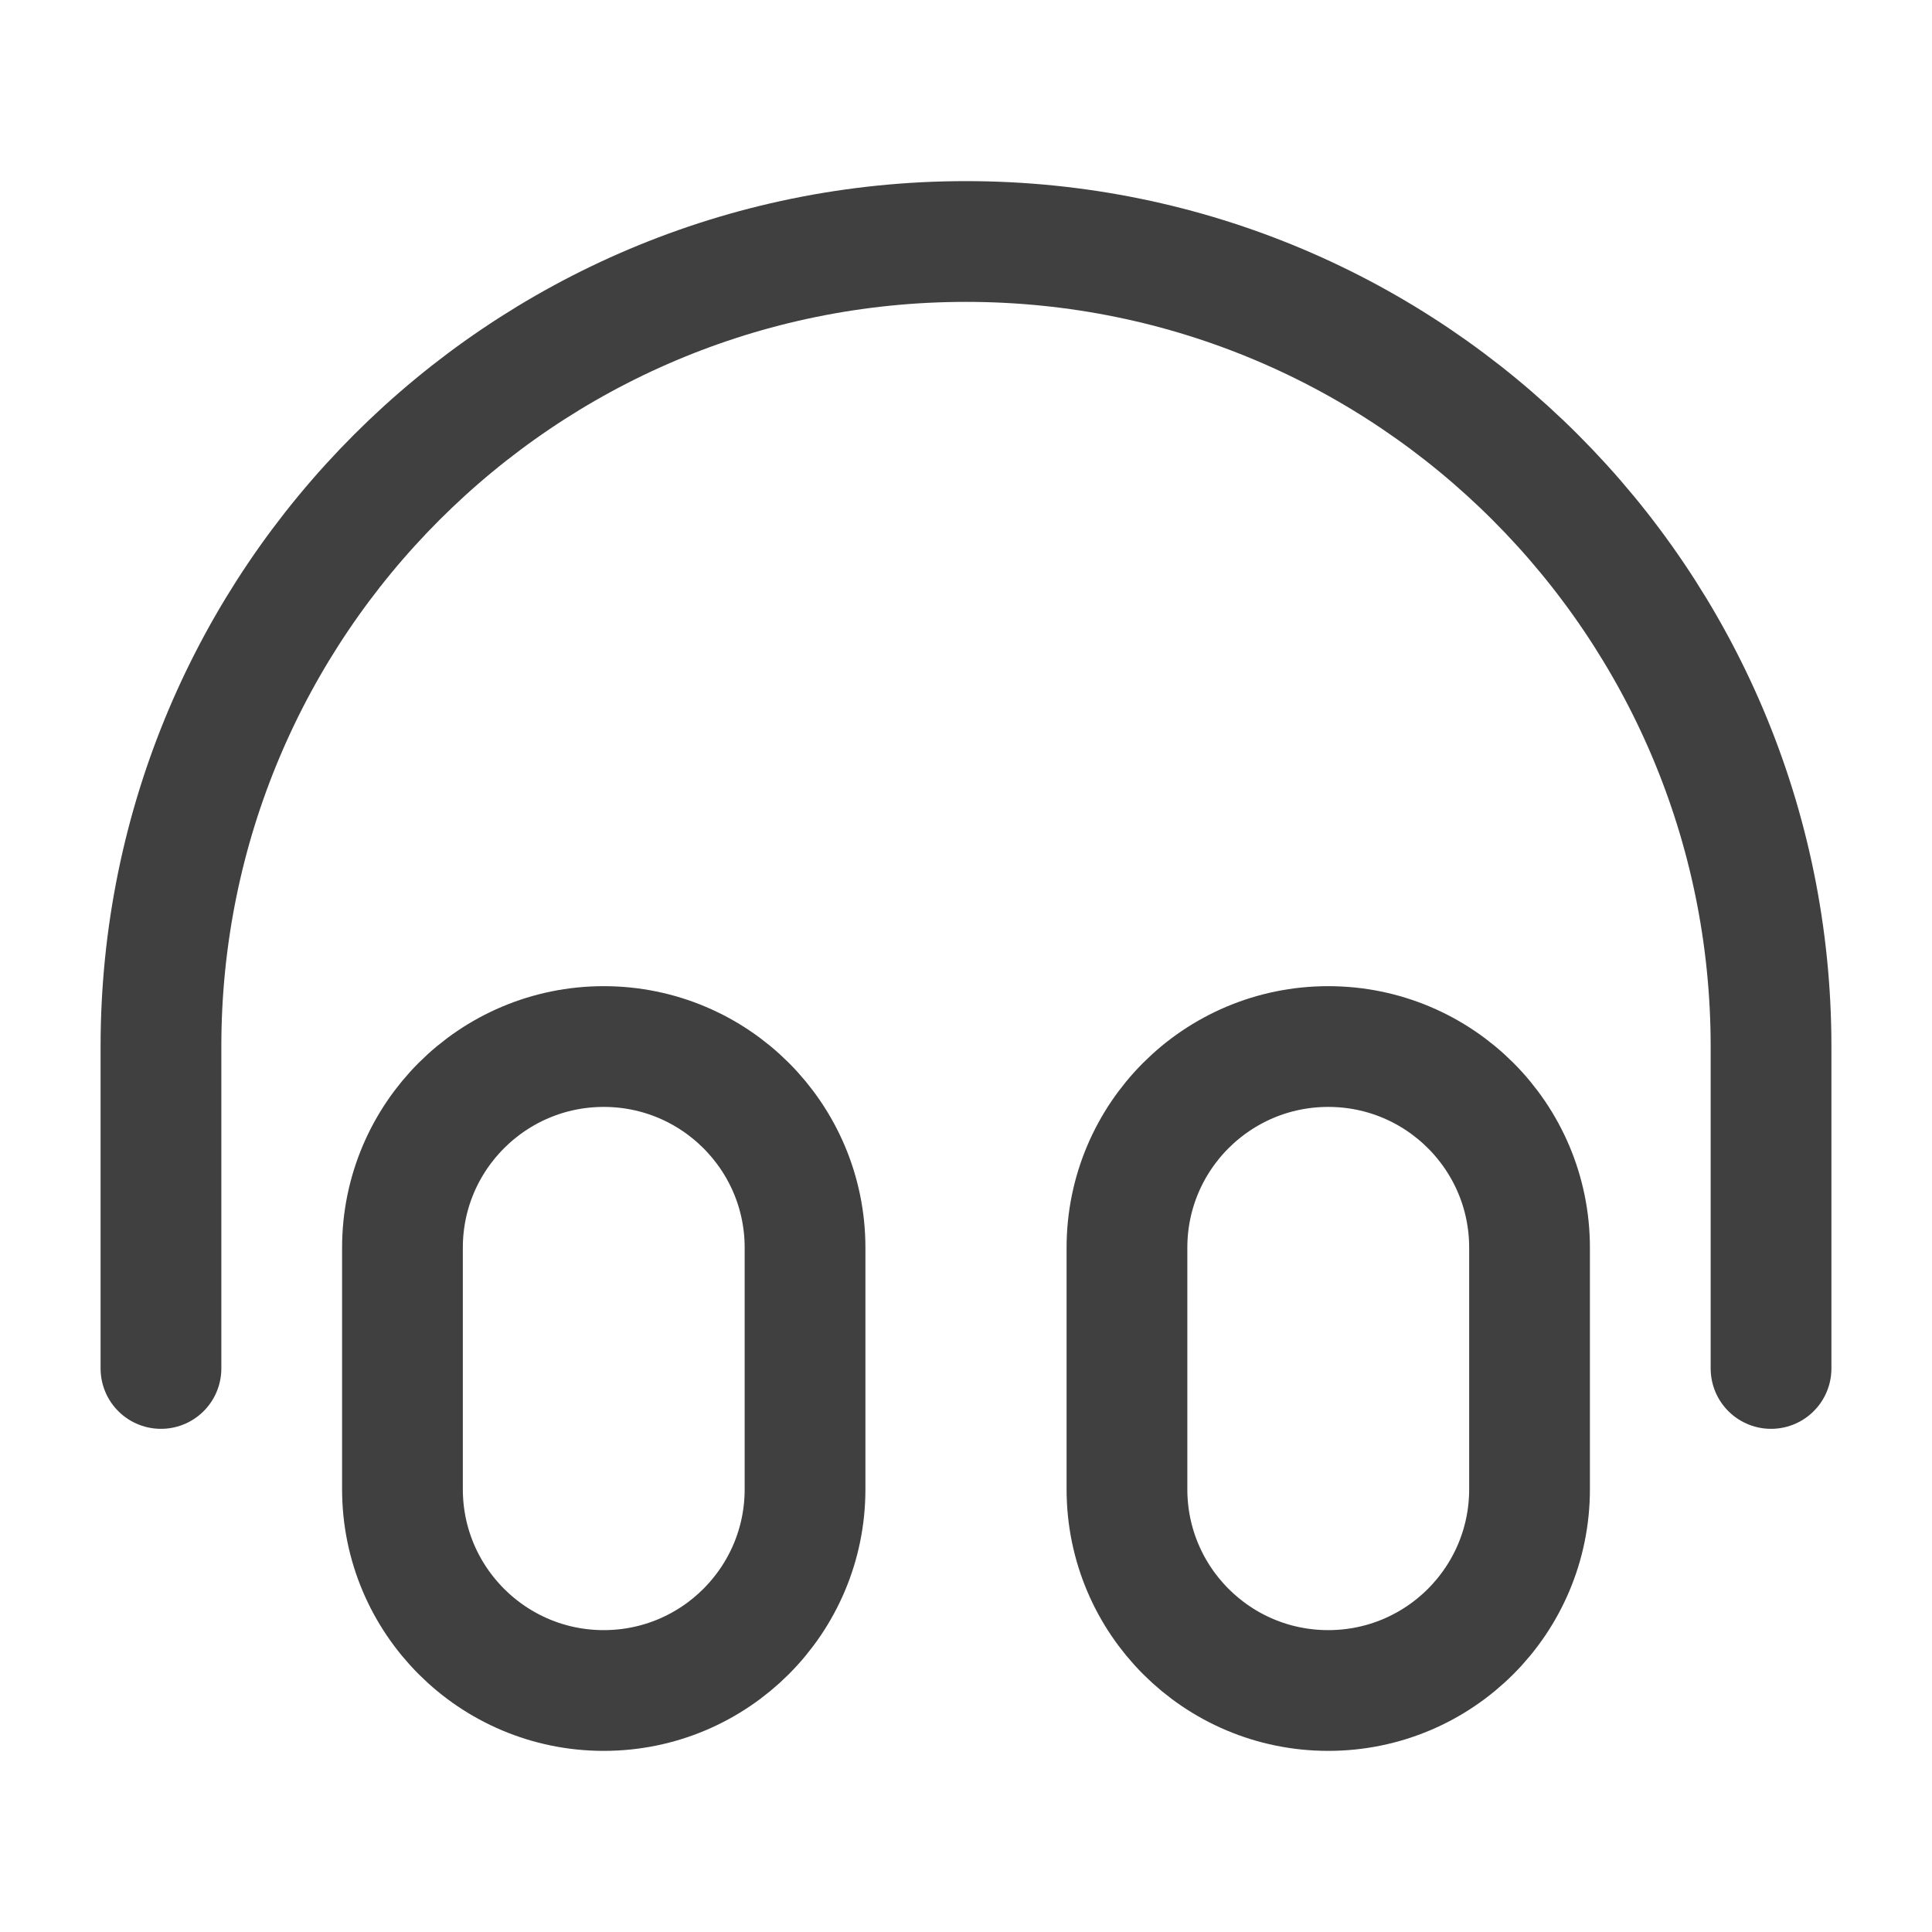
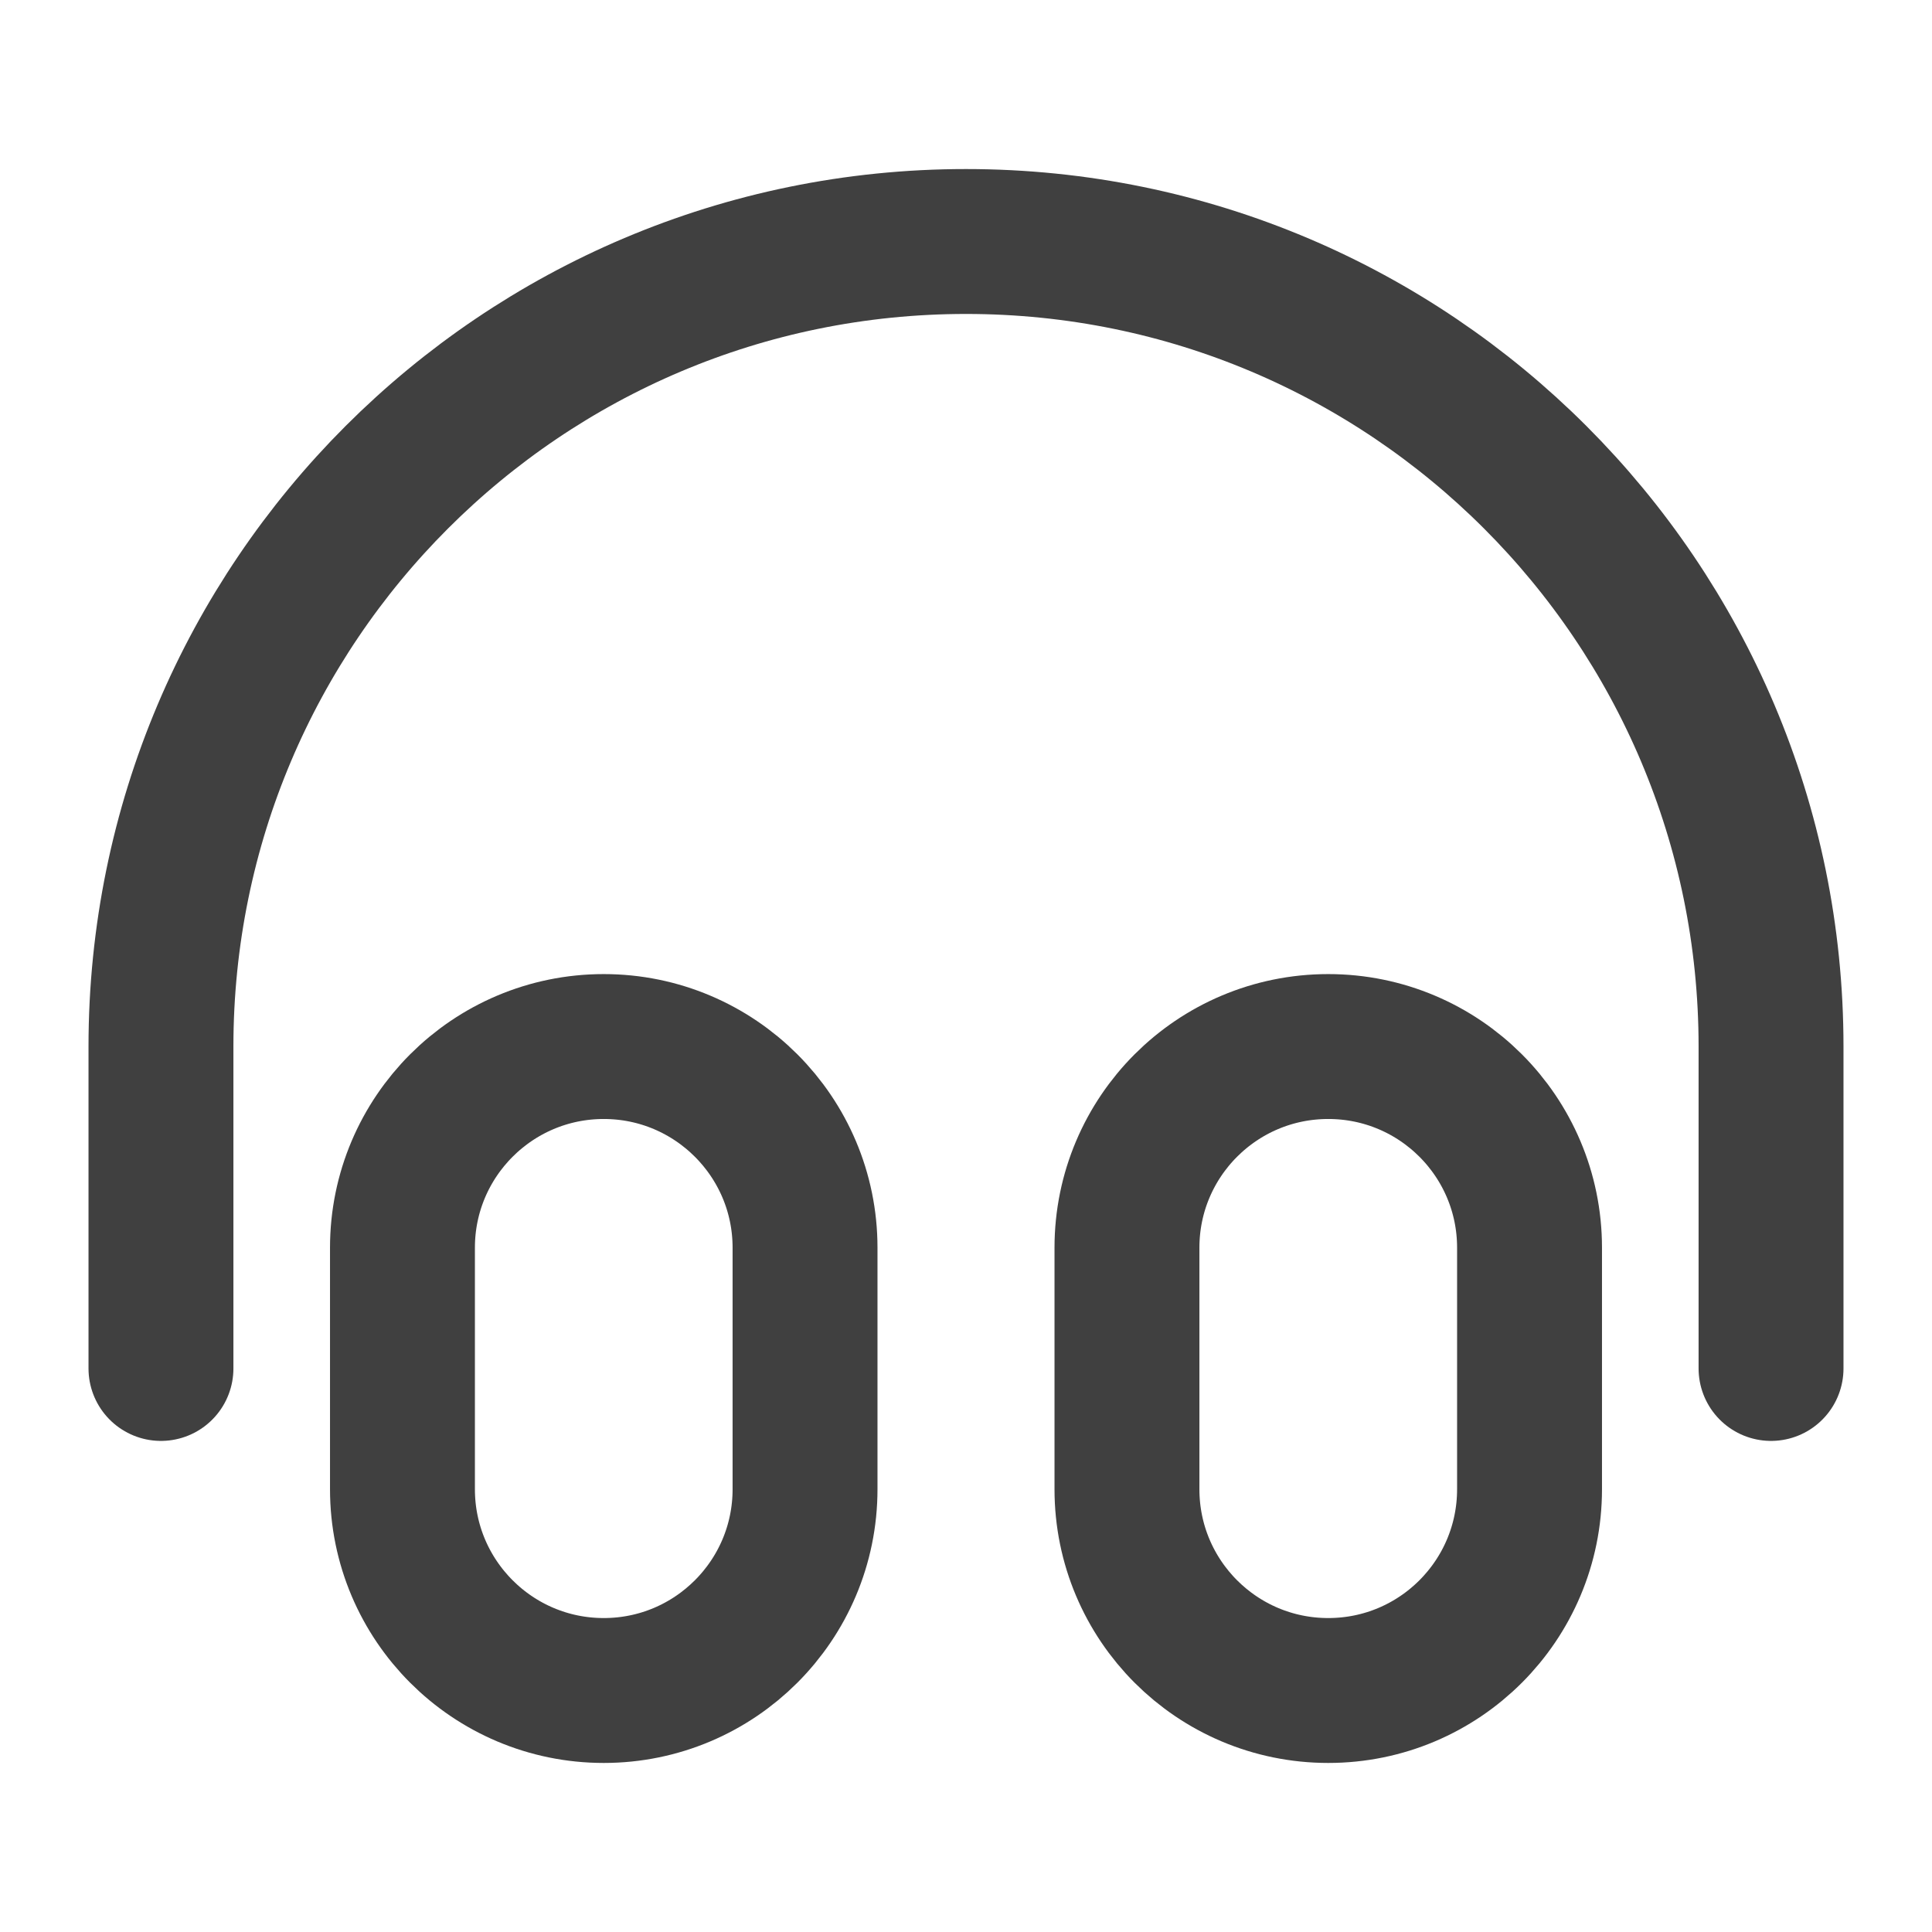
<svg xmlns="http://www.w3.org/2000/svg" preserveAspectRatio="none" overflow="visible" style="display: block;" width="16" height="16" viewBox="0 0 16 16" fill="none">
  <g id="headphones-02">
-     <path id="Icon" d="M14.667 11.333V8.667C14.667 4.985 11.682 2 8 2C4.318 2 1.333 4.985 1.333 8.667V11.333M5 14C4.08 14 3.333 13.254 3.333 12.333V10.333C3.333 9.413 4.08 8.667 5 8.667C5.92 8.667 6.667 9.413 6.667 10.333V12.333C6.667 13.254 5.92 14 5 14ZM11 14C10.079 14 9.333 13.254 9.333 12.333V10.333C9.333 9.413 10.079 8.667 11 8.667C11.921 8.667 12.667 9.413 12.667 10.333V12.333C12.667 13.254 11.921 14 11 14Z" stroke-linecap="round" stroke-linejoin="round" stroke="#404040" />
+     <path id="Icon" d="M14.667 11.333V8.667C14.667 4.985 11.682 2 8 2C4.318 2 1.333 4.985 1.333 8.667V11.333M5 14C4.08 14 3.333 13.254 3.333 12.333V10.333C3.333 9.413 4.08 8.667 5 8.667C5.92 8.667 6.667 9.413 6.667 10.333V12.333C6.667 13.254 5.92 14 5 14ZM11 14C10.079 14 9.333 13.254 9.333 12.333V10.333C9.333 9.413 10.079 8.667 11 8.667C11.921 8.667 12.667 9.413 12.667 10.333V12.333C12.667 13.254 11.921 14 11 14Z" stroke-width="1.2" stroke-linecap="round" stroke-linejoin="round" stroke="#404040" />
  </g>
</svg>
